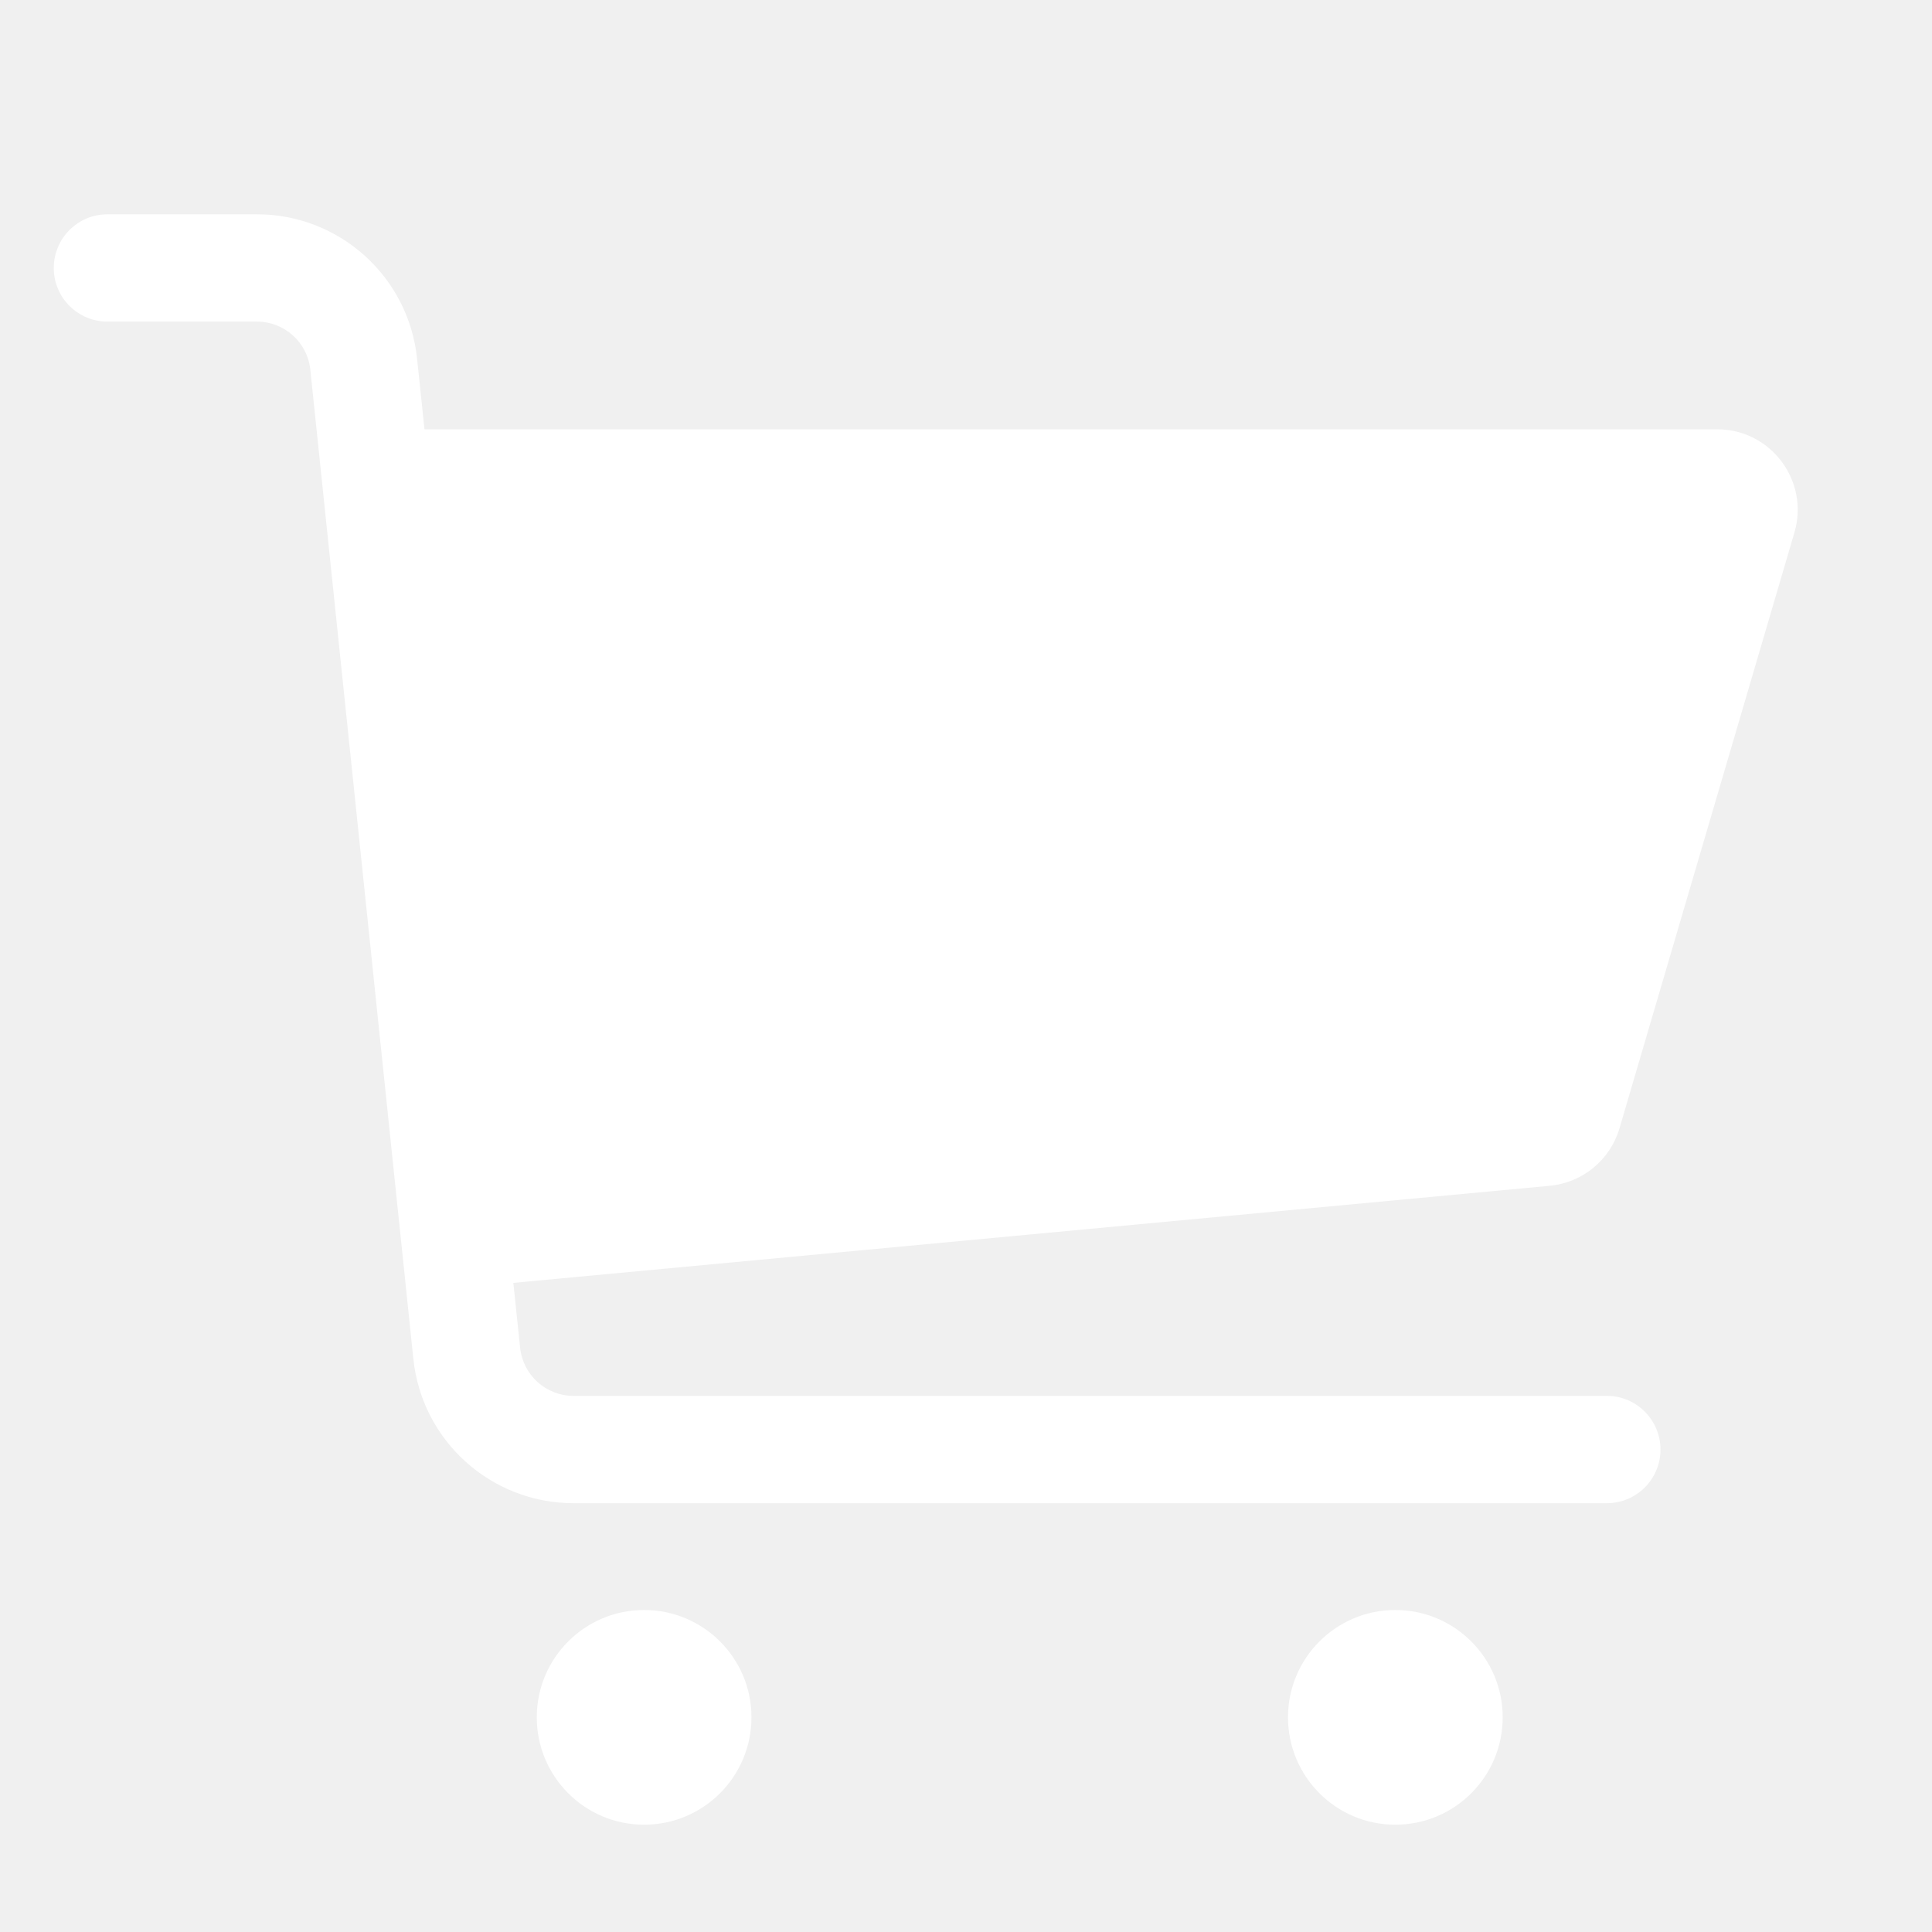
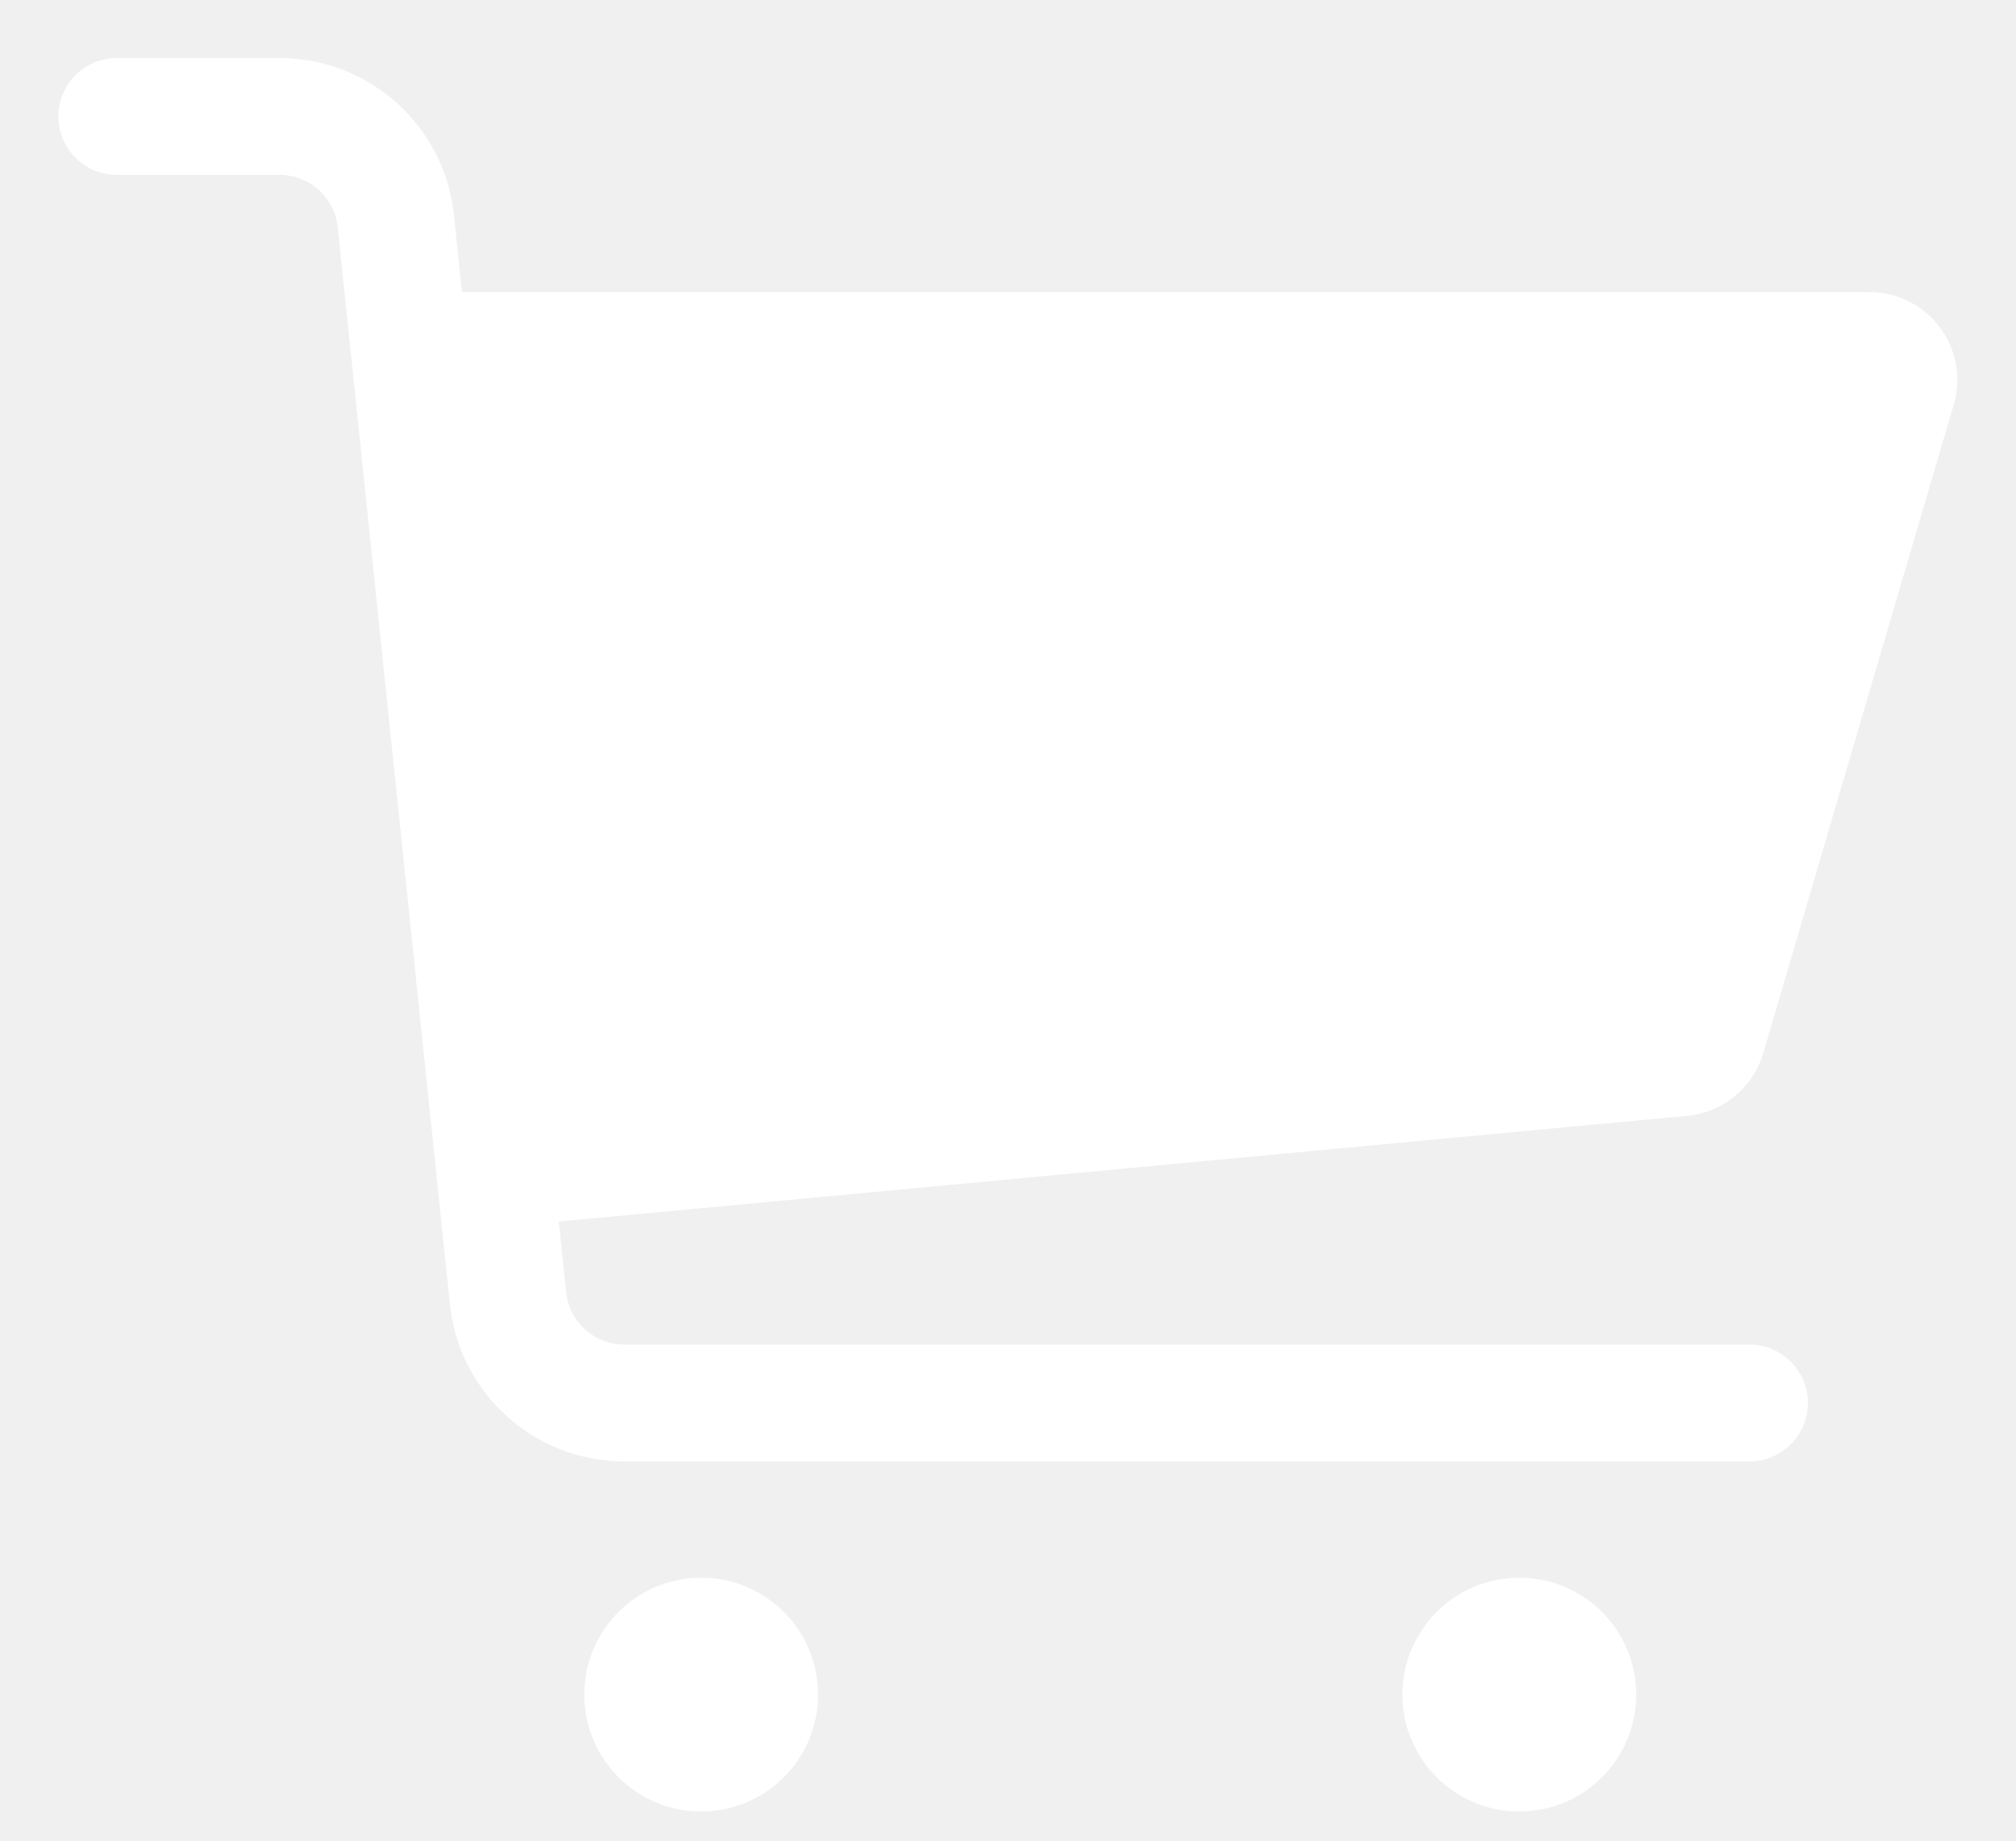
- <svg xmlns="http://www.w3.org/2000/svg" width="24" height="24" viewBox="0 0 24 24" fill="none">
-   <path fill-rule="evenodd" clip-rule="evenodd" d="M0.668 3.329C0.668 3.697 0.966 3.995 1.335 3.995H3.192C3.533 3.995 3.82 4.253 3.855 4.593L5.135 16.881C5.241 17.899 6.1 18.673 7.124 18.673H19.961C20.329 18.673 20.627 18.375 20.627 18.007C20.627 17.639 20.329 17.34 19.961 17.34H7.124C6.783 17.34 6.497 17.082 6.461 16.742L6.377 15.936L19.252 14.73C19.659 14.692 20.002 14.409 20.118 14.016L22.291 6.615C22.479 5.975 21.999 5.333 21.332 5.333H5.273L5.181 4.455C5.075 3.436 4.216 2.662 3.192 2.662H1.335C0.966 2.662 0.668 2.961 0.668 3.329Z" fill="white" />
-   <path fill-rule="evenodd" clip-rule="evenodd" d="M8.001 22.667C8.738 22.667 9.335 22.07 9.335 21.333C9.335 20.597 8.738 20 8.001 20C7.265 20 6.668 20.597 6.668 21.333C6.668 22.07 7.265 22.667 8.001 22.667Z" fill="white" />
-   <path fill-rule="evenodd" clip-rule="evenodd" d="M17.333 22.667C18.07 22.667 18.667 22.07 18.667 21.333C18.667 20.597 18.07 20 17.333 20C16.597 20 16 20.597 16 21.333C16 22.07 16.597 22.667 17.333 22.667Z" fill="white" />
+ <svg xmlns="http://www.w3.org/2000/svg" width="23" height="21" viewBox="0 0 23 21" fill="none">
+   <path fill-rule="evenodd" clip-rule="evenodd" d="M0.666 1.329C0.666 1.697 0.964 1.995 1.333 1.995H3.19C3.531 1.995 3.818 2.253 3.853 2.593L5.133 14.881C5.239 15.899 6.098 16.673 7.123 16.673H19.959C20.327 16.673 20.626 16.375 20.626 16.007C20.626 15.639 20.327 15.34 19.959 15.34H7.123C6.781 15.34 6.495 15.082 6.459 14.742L6.375 13.936L19.25 12.73C19.657 12.692 20.001 12.409 20.116 12.016L22.29 4.615C22.478 3.975 21.997 3.333 21.33 3.333H5.271L5.179 2.455C5.073 1.436 4.214 0.662 3.19 0.662H1.333C0.964 0.662 0.666 0.961 0.666 1.329Z" fill="white" />
+   <path fill-rule="evenodd" clip-rule="evenodd" d="M7.999 20.667C8.736 20.667 9.333 20.07 9.333 19.333C9.333 18.597 8.736 18 7.999 18C7.263 18 6.666 18.597 6.666 19.333C6.666 20.07 7.263 20.667 7.999 20.667Z" fill="white" />
+   <path fill-rule="evenodd" clip-rule="evenodd" d="M17.333 20.667C18.07 20.667 18.667 20.07 18.667 19.333C18.667 18.597 18.07 18 17.333 18C16.597 18 16 18.597 16 19.333C16 20.07 16.597 20.667 17.333 20.667Z" fill="white" />
</svg>
